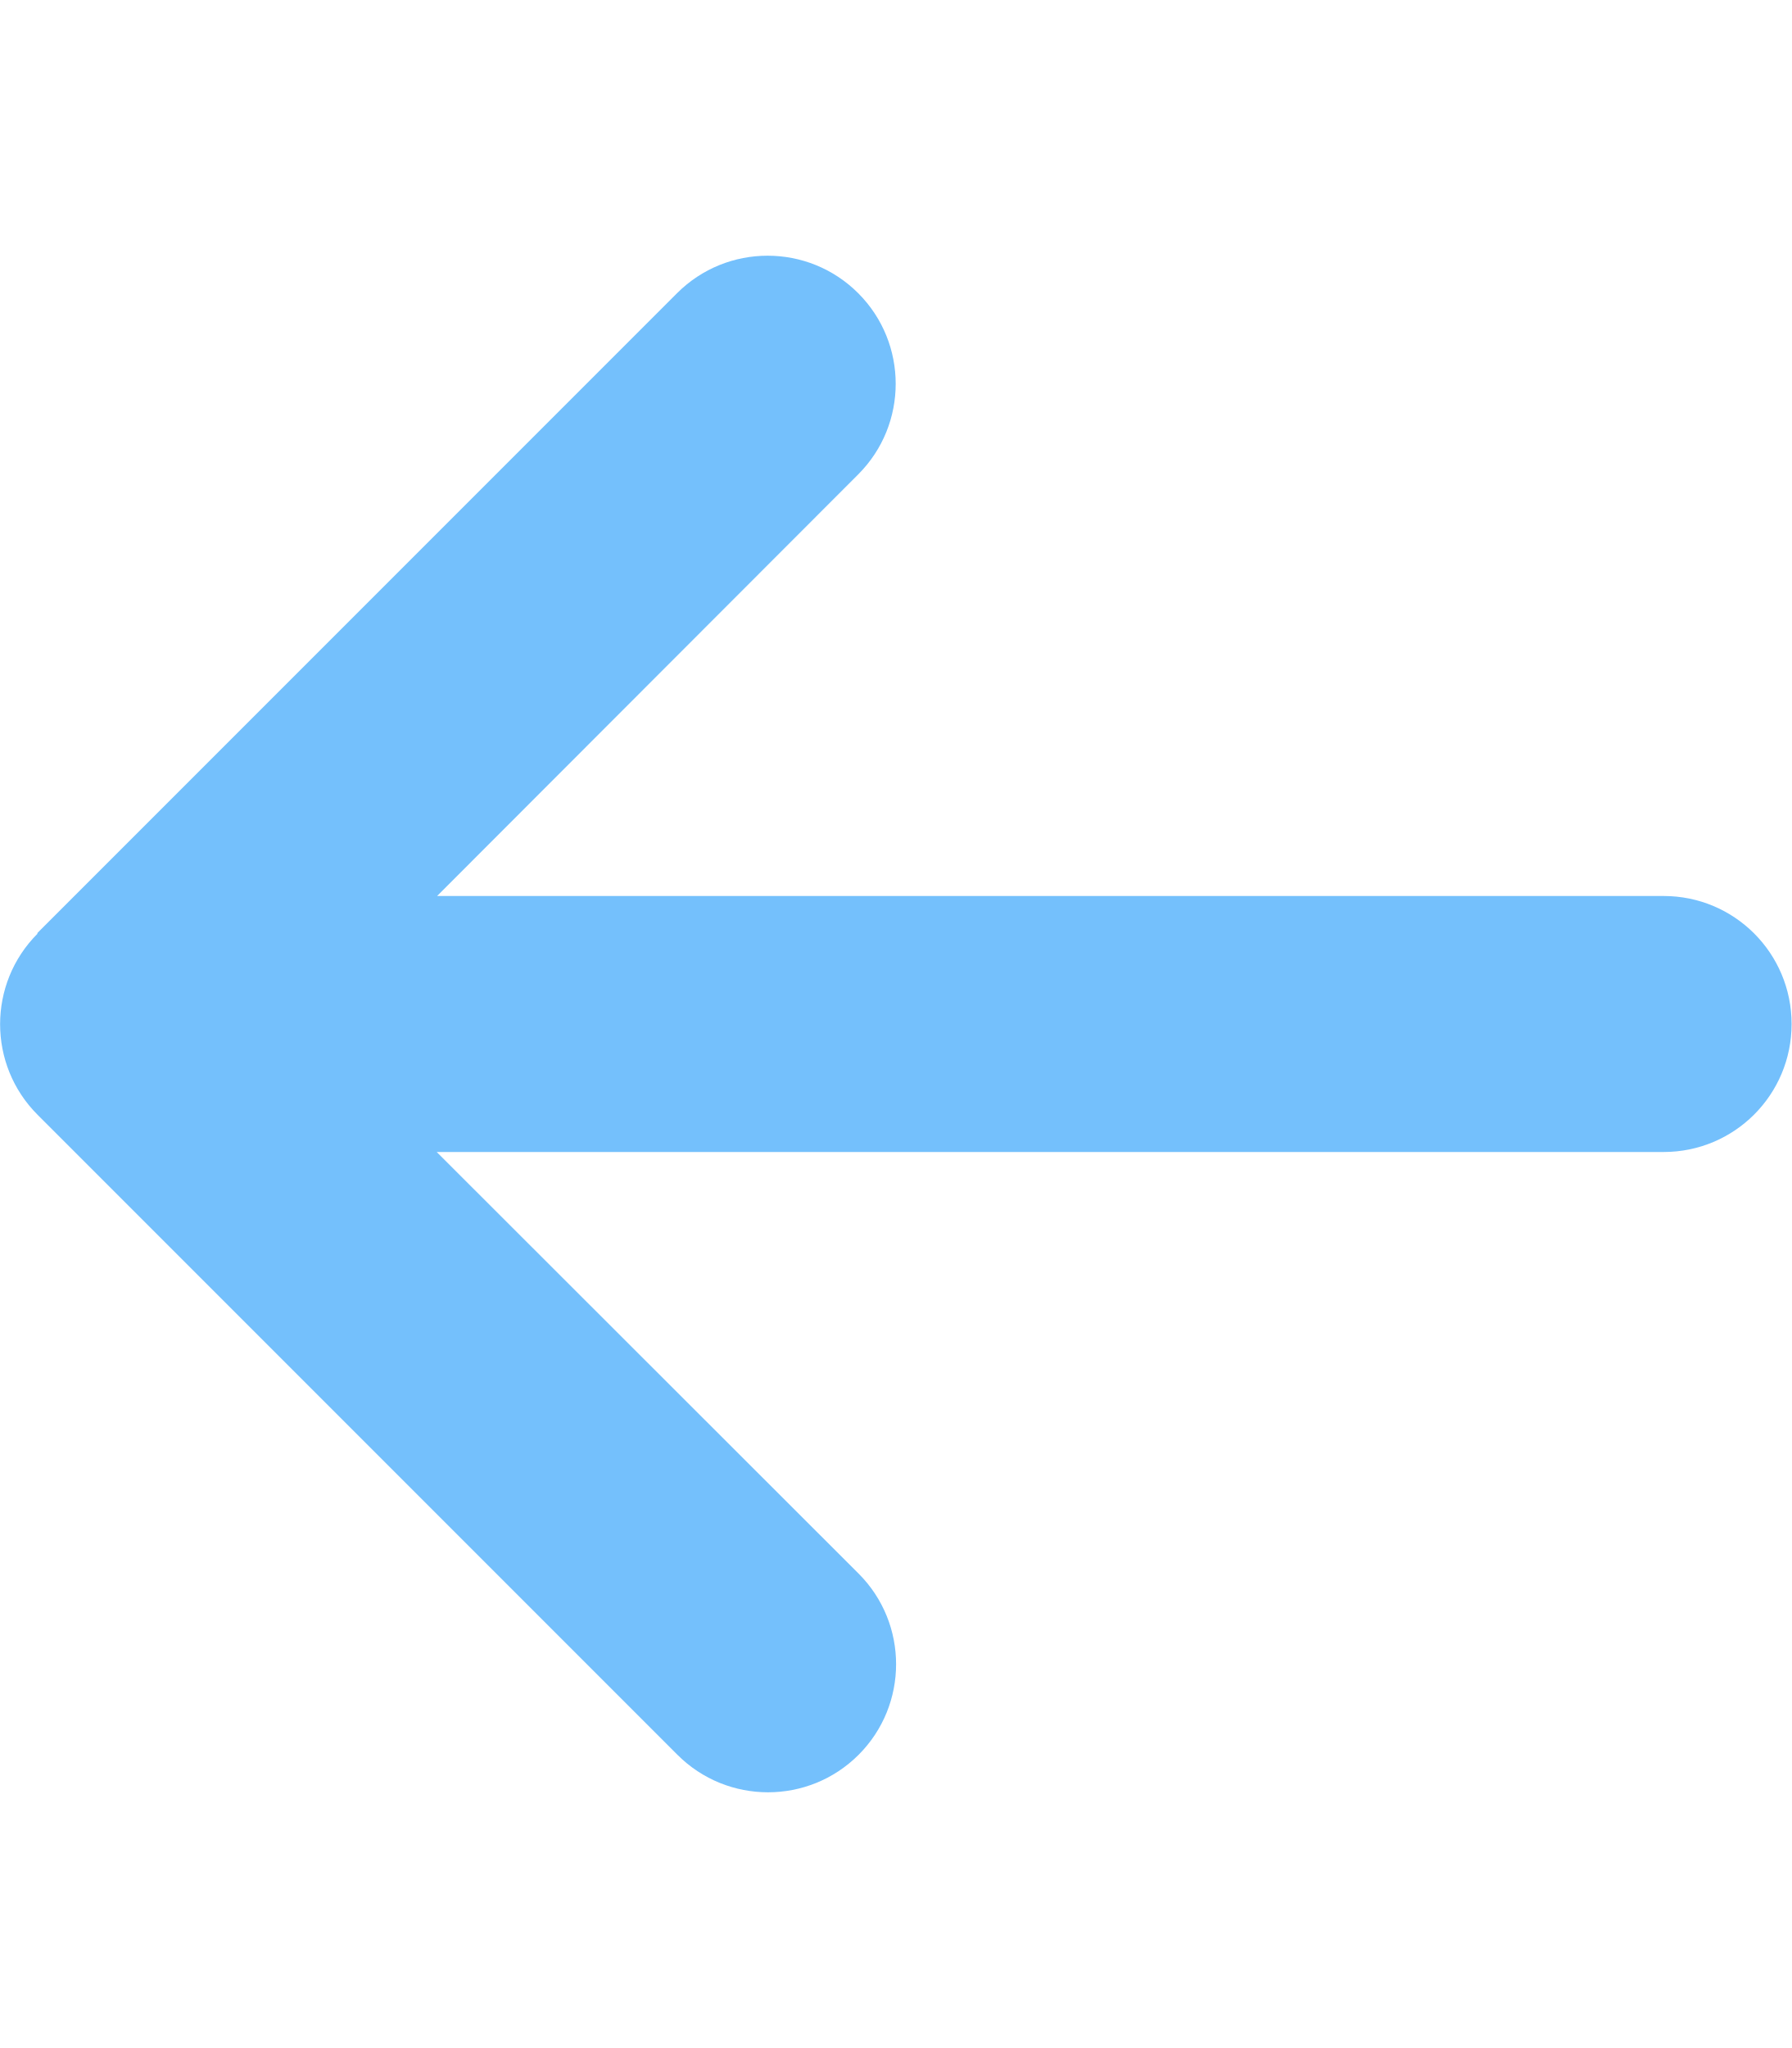
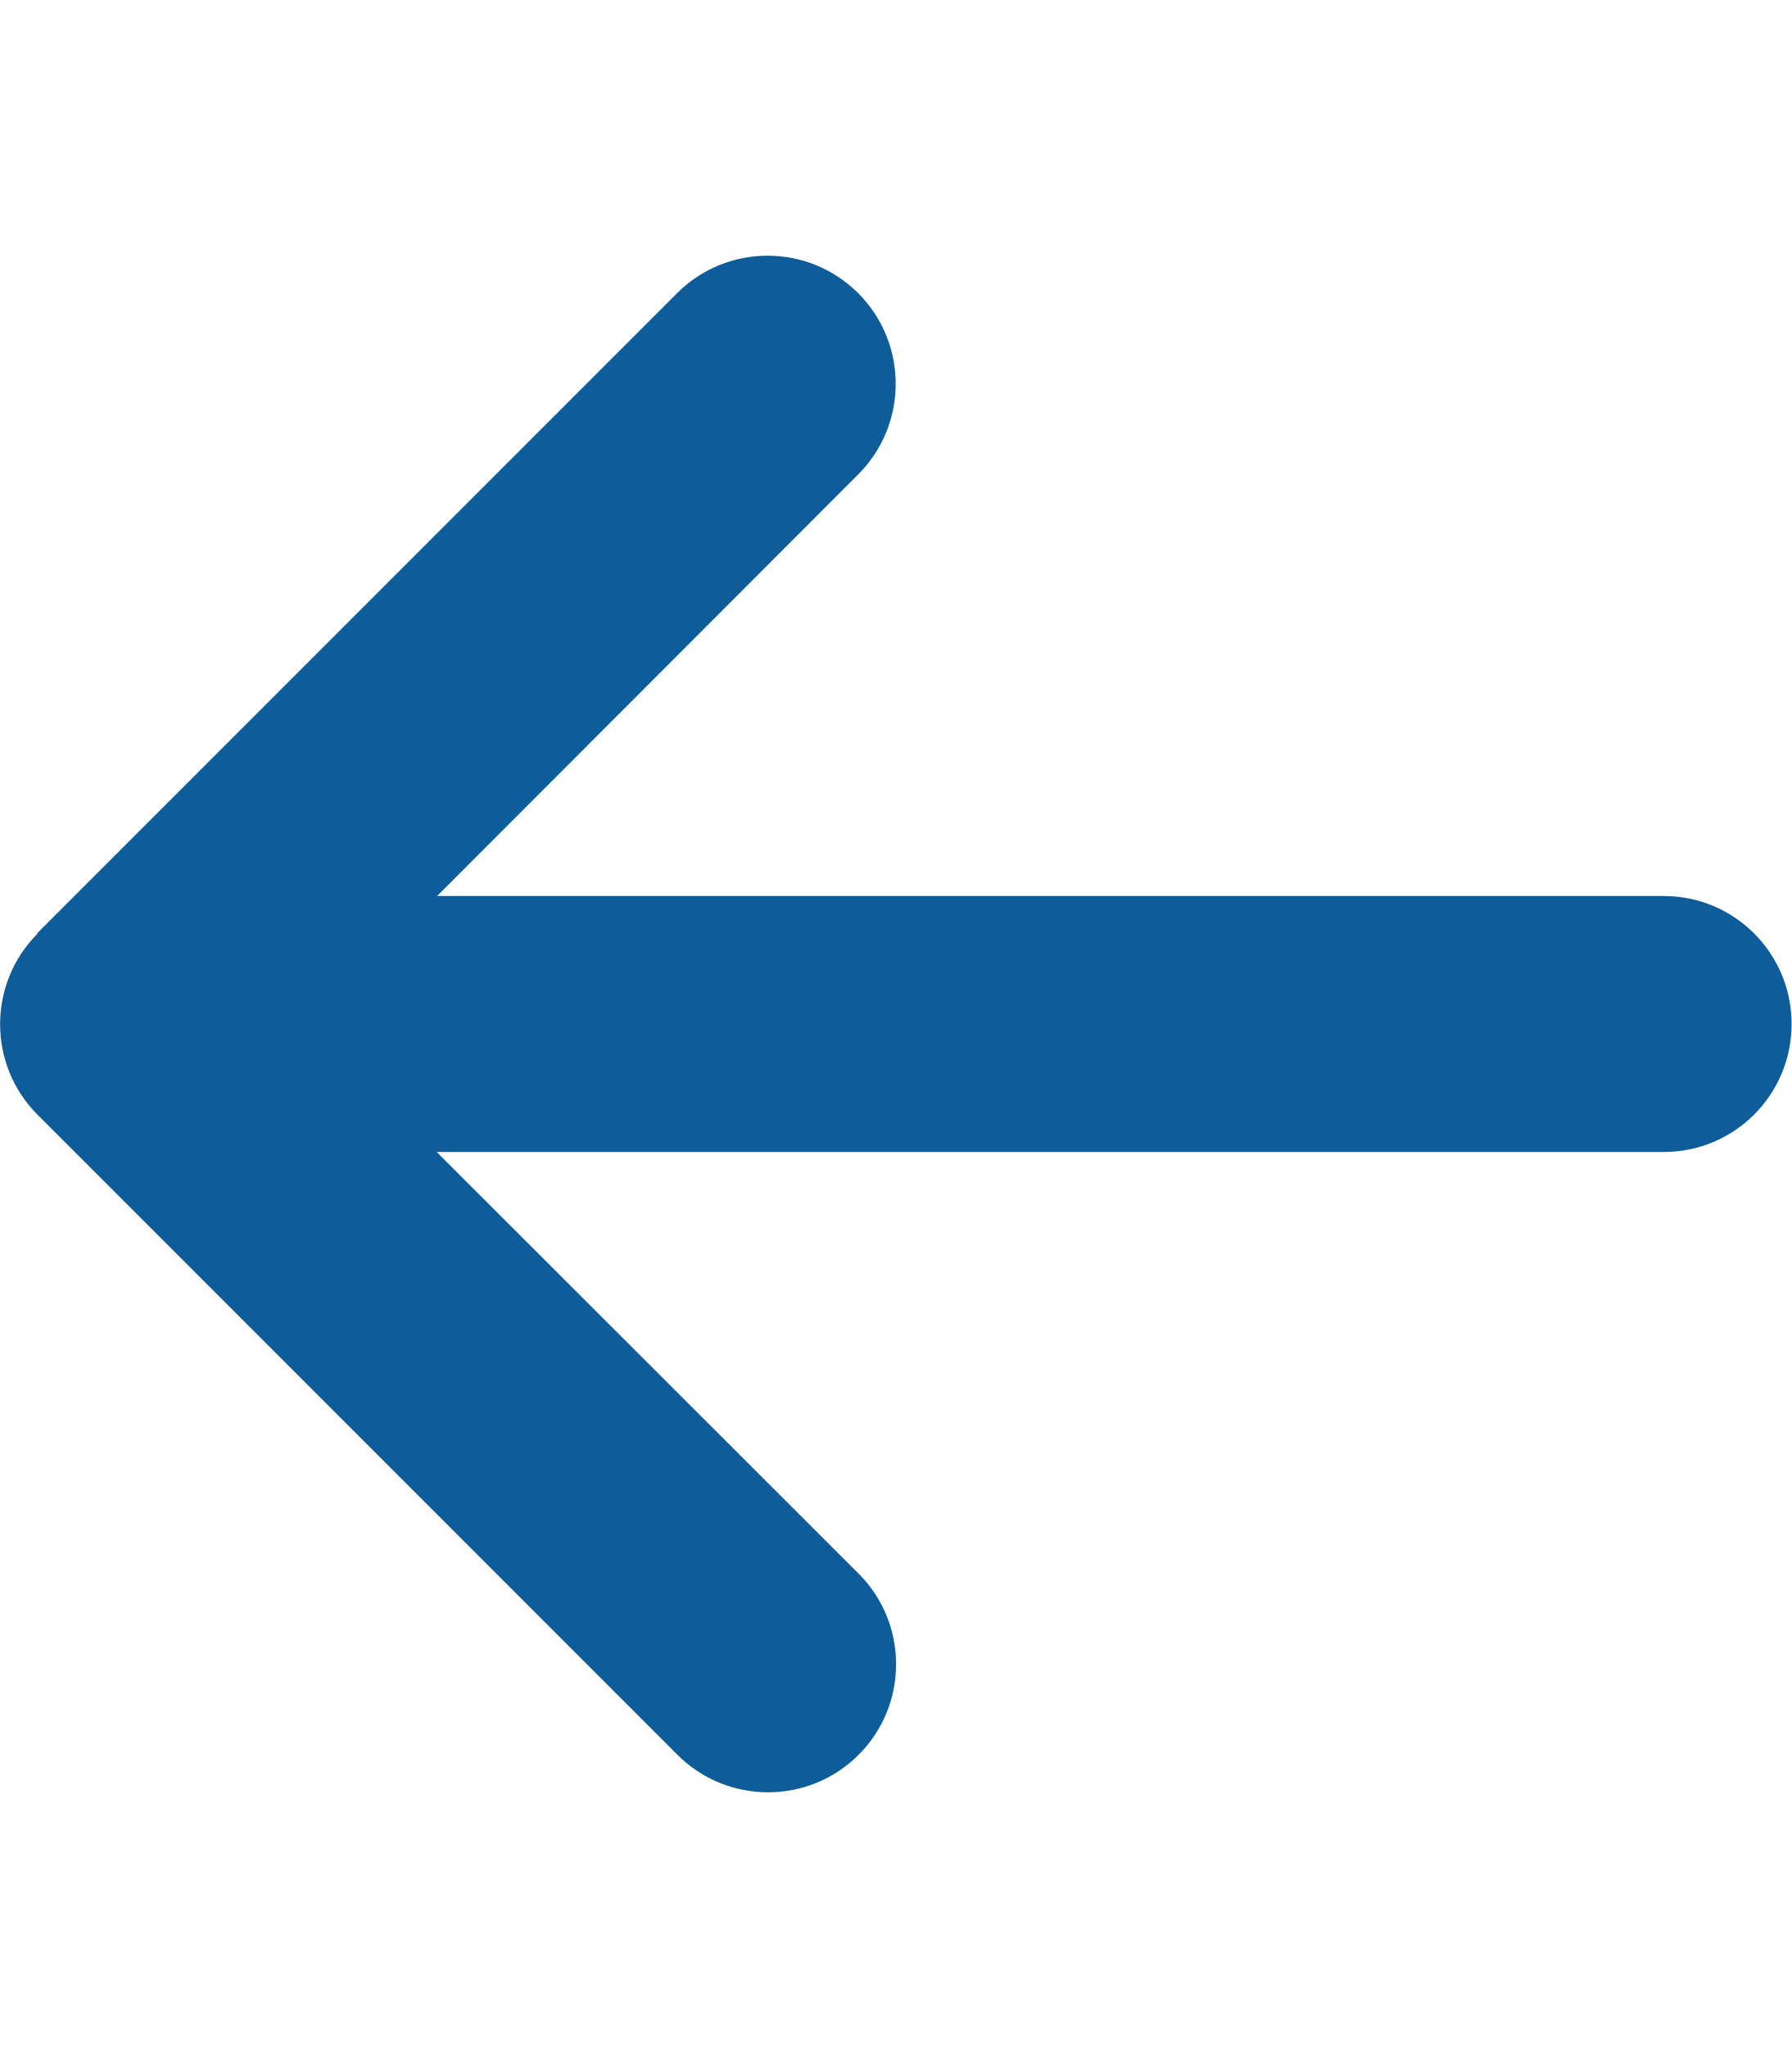
<svg xmlns="http://www.w3.org/2000/svg" viewBox="0 0 448 512">
-   <path fill="#74C0FC" d="M9.4 233.4c-12.5 12.5-12.5 32.8 0 45.3l160 160c12.5 12.5 32.8 12.5 45.3 0s12.5-32.8 0-45.3L109.2 288 416 288c17.7 0 32-14.3 32-32s-14.3-32-32-32l-306.7 0L214.6 118.6c12.5-12.5 12.5-32.8 0-45.3s-32.8-12.5-45.3 0l-160 160z" />
+   <path fill="#0e5d9a" d="M9.4 233.4c-12.5 12.5-12.5 32.8 0 45.3l160 160c12.5 12.5 32.8 12.5 45.3 0s12.5-32.8 0-45.3L109.2 288 416 288c17.7 0 32-14.3 32-32s-14.3-32-32-32l-306.7 0L214.6 118.6c12.5-12.5 12.5-32.8 0-45.3s-32.8-12.5-45.3 0l-160 160z" />
</svg>
